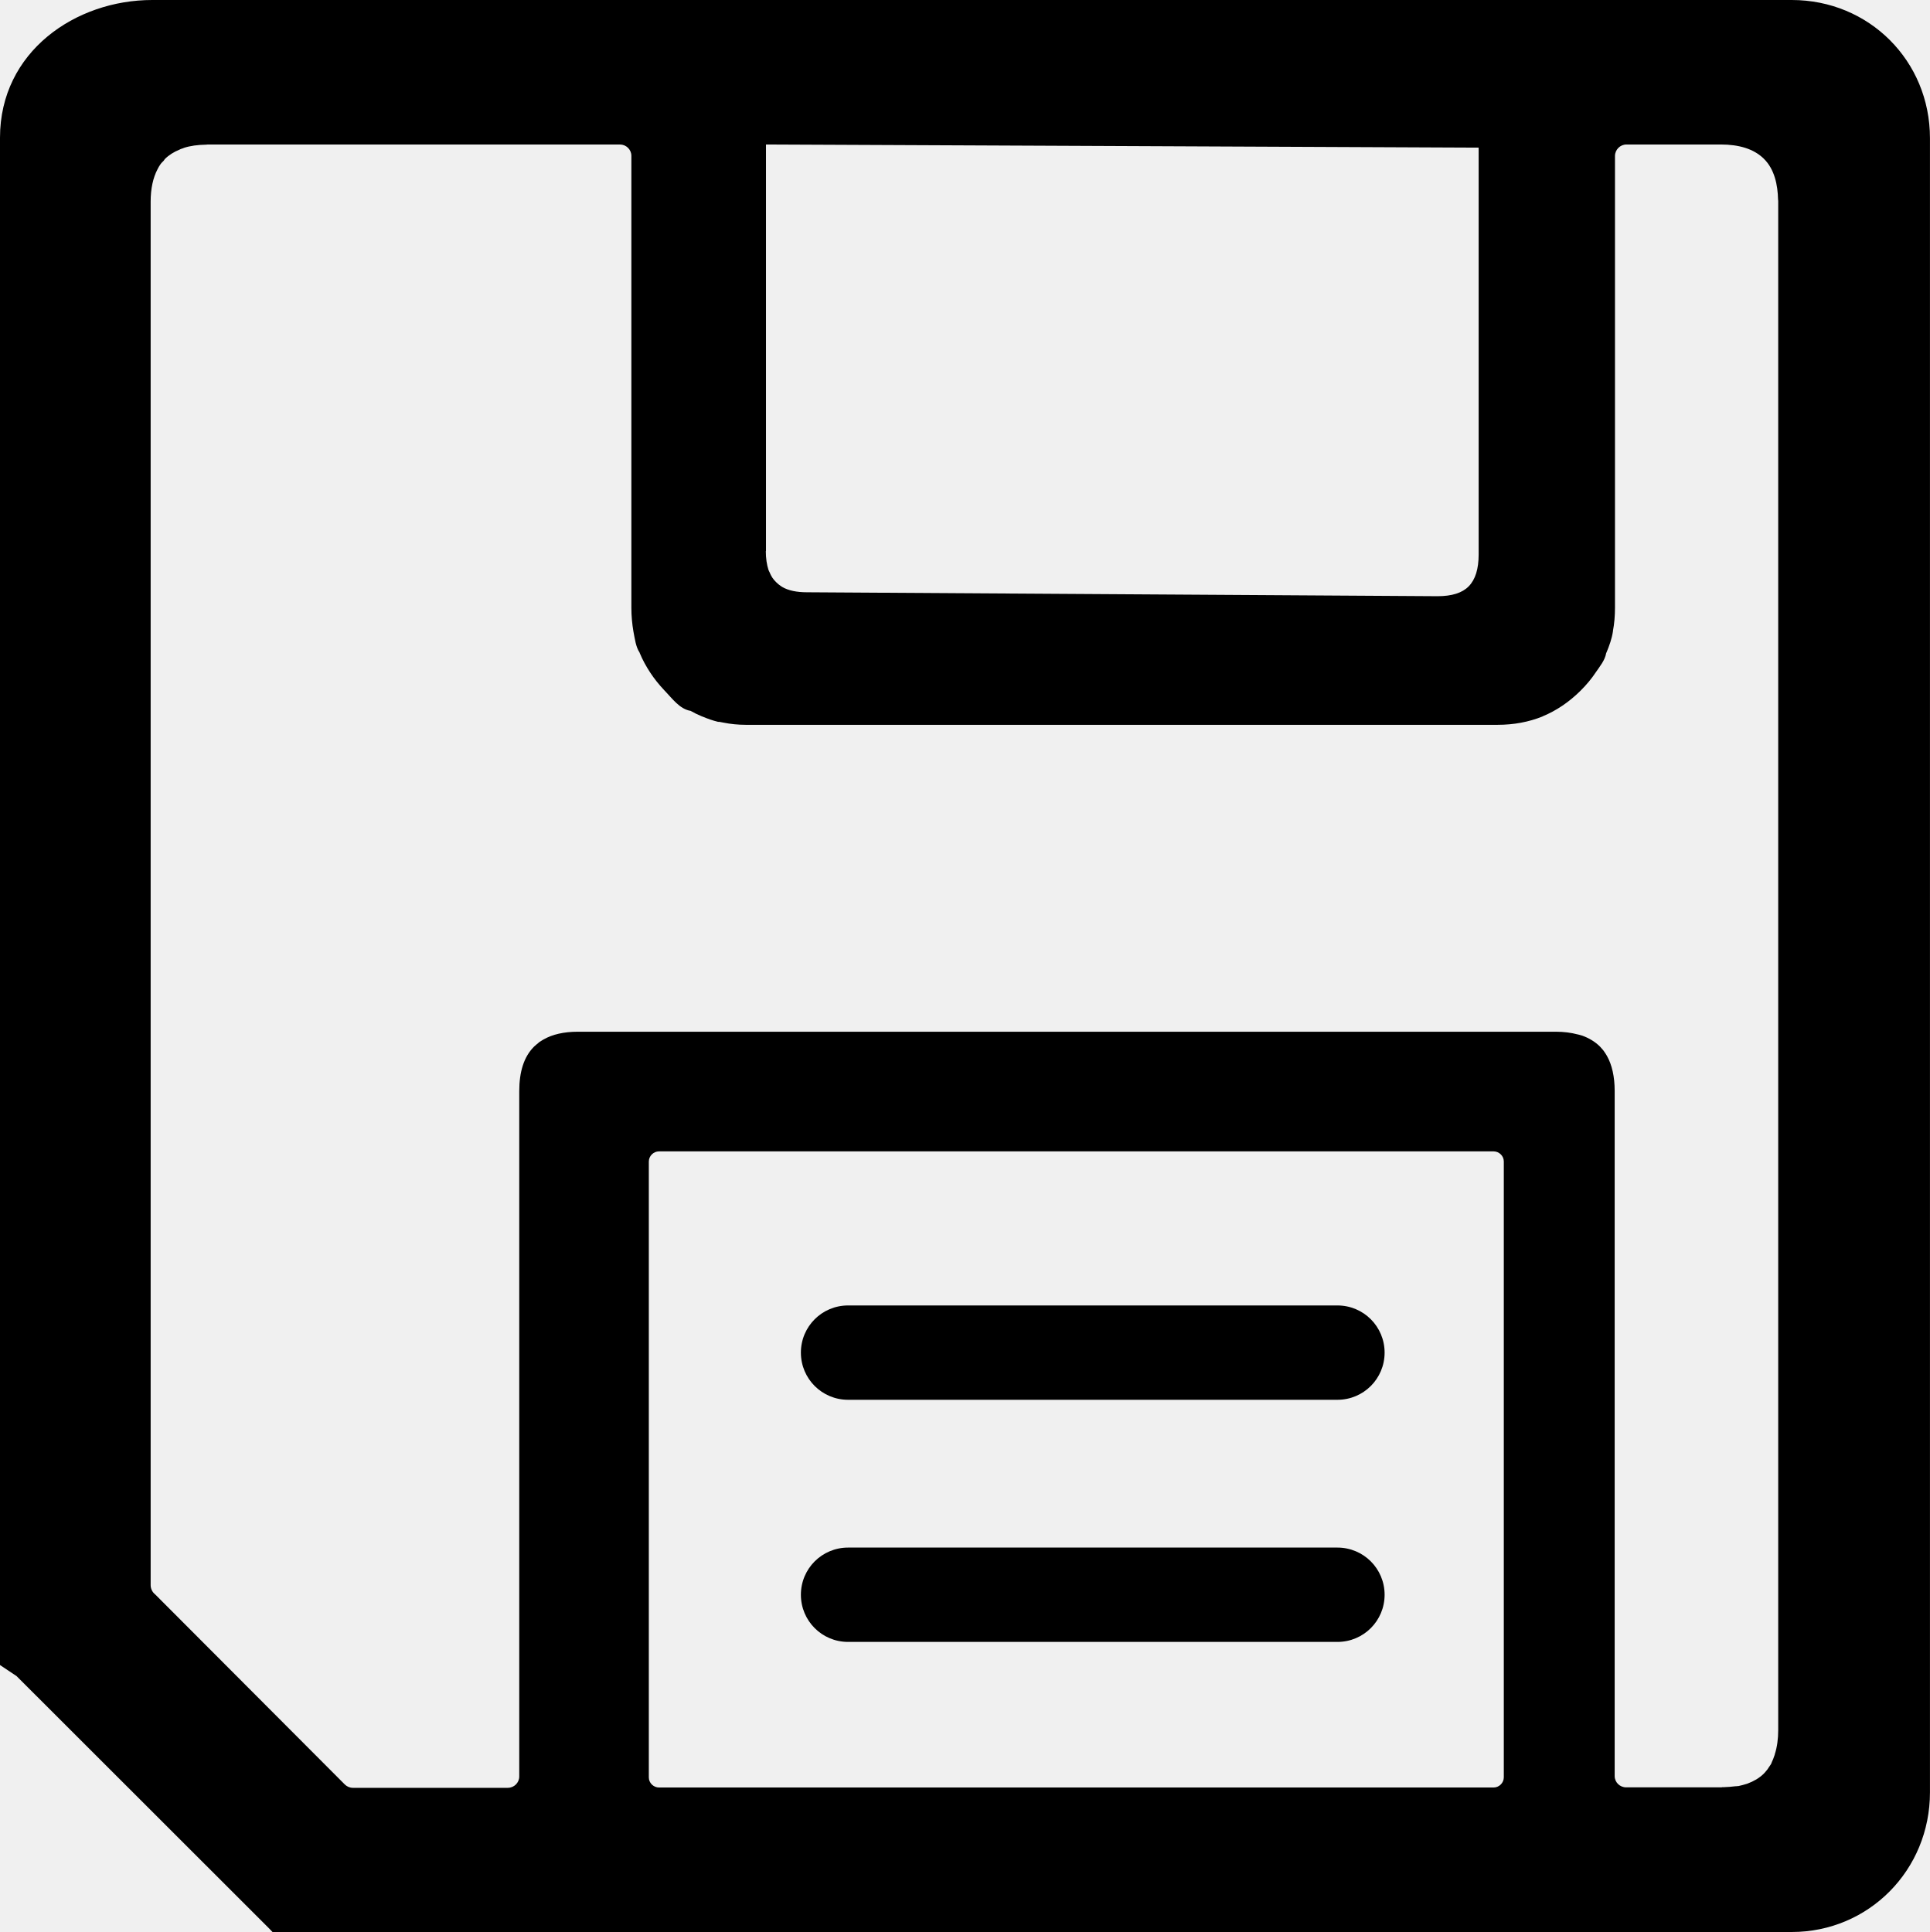
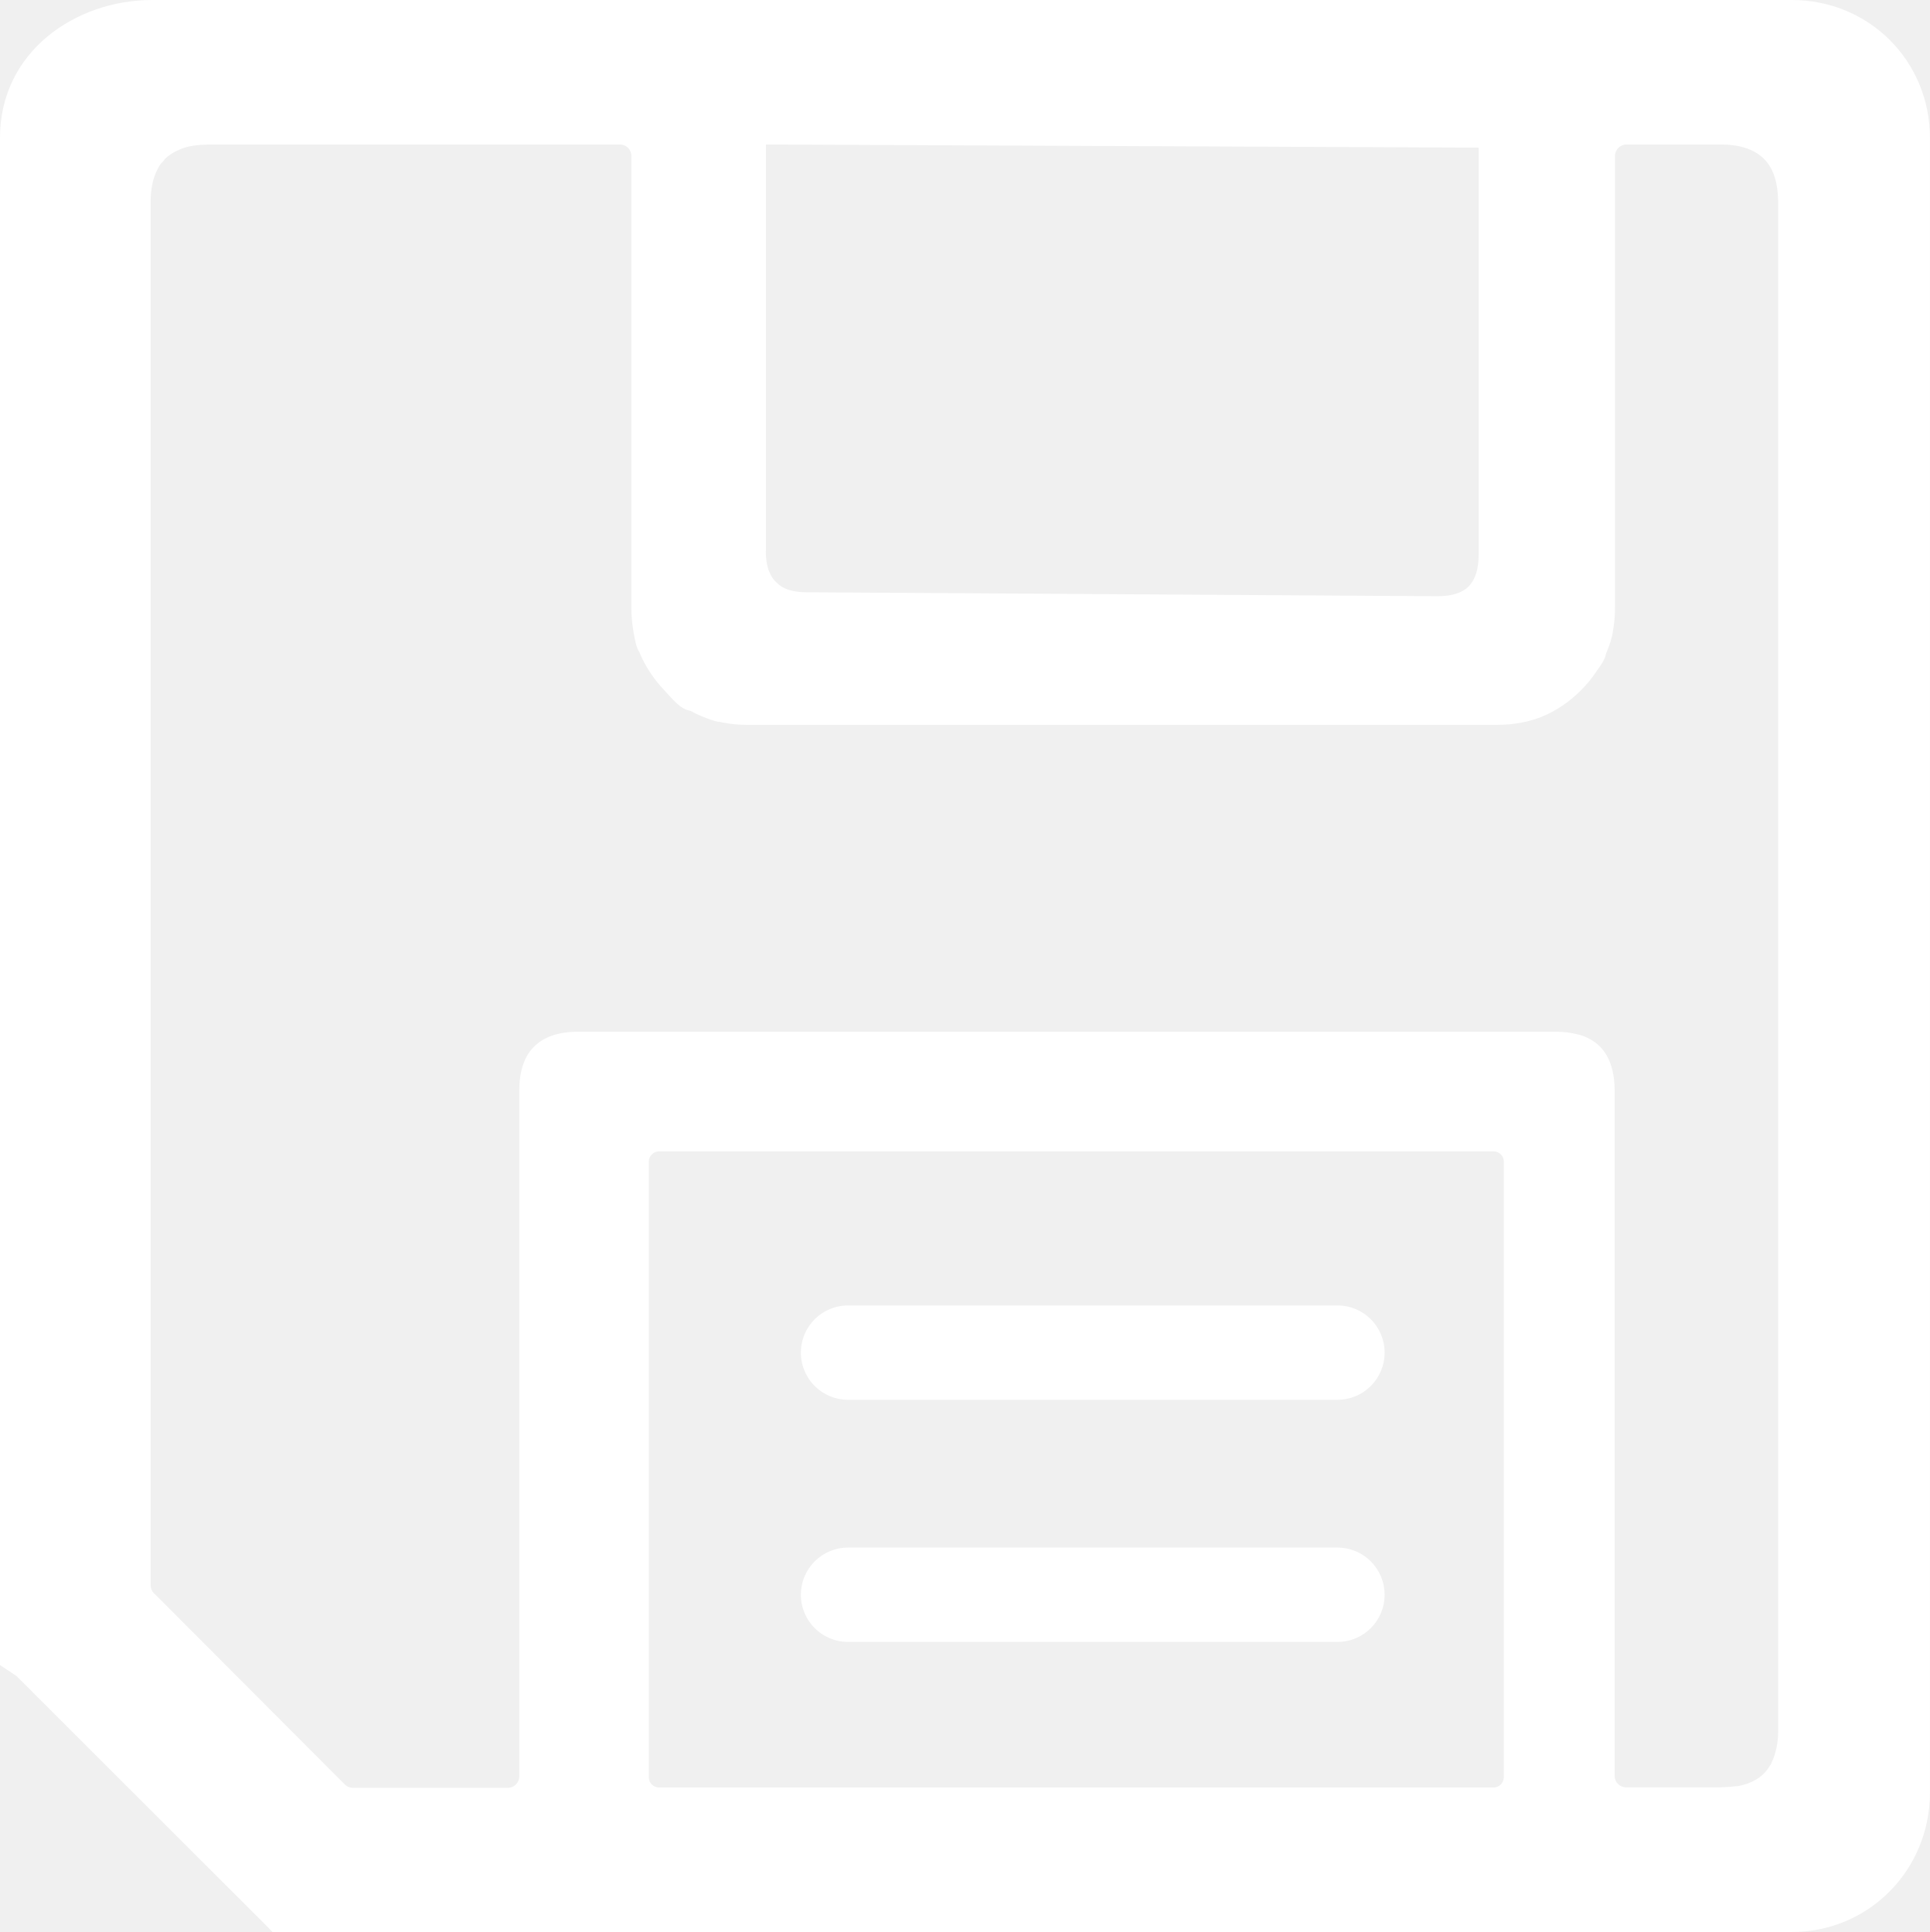
- <svg xmlns="http://www.w3.org/2000/svg" version="1.1" id="Layer_1" x="0px" y="0px" viewBox="0 0 122.73 122.88" style="enable-background:new 0 0 122.73 122.88" xml:space="preserve">
+ <svg xmlns="http://www.w3.org/2000/svg" version="1.1" id="Layer_1" fill="white" x="0px" y="0px" viewBox="0 0 122.73 122.88" style="enable-background:new 0 0 122.73 122.88" xml:space="preserve">
  <style type="text/css">.st0{fill-rule:evenodd;clip-rule:evenodd;}</style>
  <g>
    <path class="st0" d="M109.5,113.68L109.5,113.68l-6.09,0c-0.4,0-0.73-0.32-0.73-0.72V69.48l0-0.1c0-0.9-0.17-1.65-0.49-2.22 c-0.06-0.11-0.14-0.22-0.2-0.31c-0.06-0.09-0.16-0.18-0.23-0.27l-0.02-0.02c-0.3-0.3-0.68-0.53-1.12-0.69l-0.25-0.07l-0.04-0.01 l-0.01,0c-0.41-0.11-0.88-0.17-1.38-0.17h-0.05l-0.08,0H36.75c-0.89,0-1.62,0.17-2.18,0.49l-0.02,0.01l-0.27,0.17l-0.04,0.04 c-0.09,0.07-0.18,0.15-0.27,0.23l-0.02,0.02l-0.01,0.01c-0.62,0.63-0.92,1.57-0.92,2.82l0,0.04l0,43.54h0 c0,0.4-0.33,0.72-0.73,0.72l-9.85,0c0,0,0,0,0,0c-0.19,0-0.38-0.08-0.51-0.21L9.87,101.41c-0.18-0.14-0.29-0.36-0.29-0.59l0-87.91 l0-0.08c0-0.83,0.15-1.52,0.44-2.07l0,0c0.05-0.11,0.11-0.2,0.17-0.29l0.02-0.03c0.07-0.11,0.19-0.18,0.25-0.29l0.01-0.02 l0.02-0.02l0,0c0.25-0.25,0.57-0.45,0.92-0.59l0.04-0.02l0.02-0.01l0.02-0.01l0.18-0.06v0l0.01-0.01c0.42-0.14,0.9-0.2,1.44-0.21 l0.09-0.01l26.21,0c0.4,0,0.73,0.32,0.73,0.72v28.75c0,0.52,0.05,1.03,0.13,1.5c0.09,0.46,0.15,0.98,0.39,1.34l0.01,0.02l0,0.01v0 c0.18,0.44,0.42,0.87,0.67,1.25c0.24,0.37,0.56,0.77,0.9,1.13l0.02,0.02l0,0.01l0.01,0c0.48,0.5,0.94,1.15,1.62,1.27l0.01,0l0.01,0 l0.01,0.01l0.32,0.17l0,0l0.4,0.18v0l0.01,0l0,0l0,0v0c0.33,0.14,0.67,0.26,1,0.34l0.01,0l0.03,0l0.01,0l0.03,0l0.26,0.05v0 c0.45,0.09,0.93,0.14,1.42,0.14l0.02,0h47.8c1.03,0,1.98-0.18,2.85-0.53l0.01-0.01c0.87-0.36,1.67-0.9,2.39-1.61l0.03-0.03 c0.36-0.36,0.69-0.75,0.96-1.16c0.26-0.38,0.58-0.76,0.66-1.22l0-0.01l0.01-0.01l0.01-0.02c0.18-0.43,0.34-0.88,0.41-1.34l0-0.03 c0.09-0.47,0.13-0.97,0.13-1.49V9.92c0-0.4,0.33-0.73,0.73-0.73h6c0.58,0,1.09,0.07,1.54,0.21c0.48,0.15,0.89,0.39,1.2,0.7 c0.68,0.67,0.88,1.67,0.9,2.59l0.01,0.09v0.05l0,0.02v97.19c0,0.56-0.07,1.07-0.21,1.51l-0.01,0.03v0l0,0.02l-0.08,0.22l0,0 l-0.02,0.06l-0.09,0.2l-0.01,0.04l-0.02,0.04l0,0l-0.03,0.06l-0.15,0.22l0,0l-0.05,0.08l-0.14,0.17l-0.06,0.07 c-0.15,0.16-0.33,0.3-0.53,0.42c-0.17,0.1-0.36,0.19-0.55,0.26l-0.06,0.02c-0.16,0.05-0.34,0.1-0.53,0.14l-0.02,0l-0.01,0l-0.02,0 l-0.09,0.01l-0.02,0l0,0l-0.02,0c-0.22,0.03-0.49,0.05-0.76,0.06H109.5L109.5,113.68z M53.93,104.43c-1.66,0-3-1.34-3-3 c0-1.66,1.34-3,3-3h31.12c1.66,0,3,1.34,3,3c0,1.66-1.34,3-3,3H53.93L53.93,104.43z M53.93,89.03c-1.66,0-3-1.34-3-3s1.34-3,3-3 h31.12c1.66,0,3,1.34,3,3s-1.34,3-3,3H53.93L53.93,89.03z M94.03,9.39l-45.32-0.2v25.86H48.7c0,0.46,0.06,0.86,0.17,1.2 c0.03,0.06,0.04,0.1,0.07,0.15c0.09,0.23,0.22,0.44,0.4,0.61l0.03,0.03v0c0.06,0.06,0.11,0.1,0.17,0.15 c0.06,0.05,0.13,0.09,0.2,0.14c0.39,0.23,0.92,0.34,1.58,0.34v0l40.1,0.25v0l0,0v0c0.91,0,1.57-0.21,1.98-0.63 c0.42-0.43,0.63-1.1,0.63-2.02h0V9.39L94.03,9.39z M41.91,73.23h53.07v0c0.35,0,0.65,0.29,0.65,0.64l0,39.17 c0,0.35-0.29,0.65-0.65,0.65H41.91v0c-0.35,0-0.65-0.29-0.65-0.64l0-39.17C41.26,73.52,41.56,73.23,41.91,73.23L41.91,73.23 L41.91,73.23z M9.68,0h104.26c4.91,0,8.79,3.86,8.79,8.79V114c0,4.95-3.9,8.88-8.79,8.88l-96.61,0l-0.24-0.25L1.05,106.6L0,105.9 V8.76C0,3.28,4.81,0,9.68,0L9.68,0L9.68,0z" />
  </g>
</svg>
